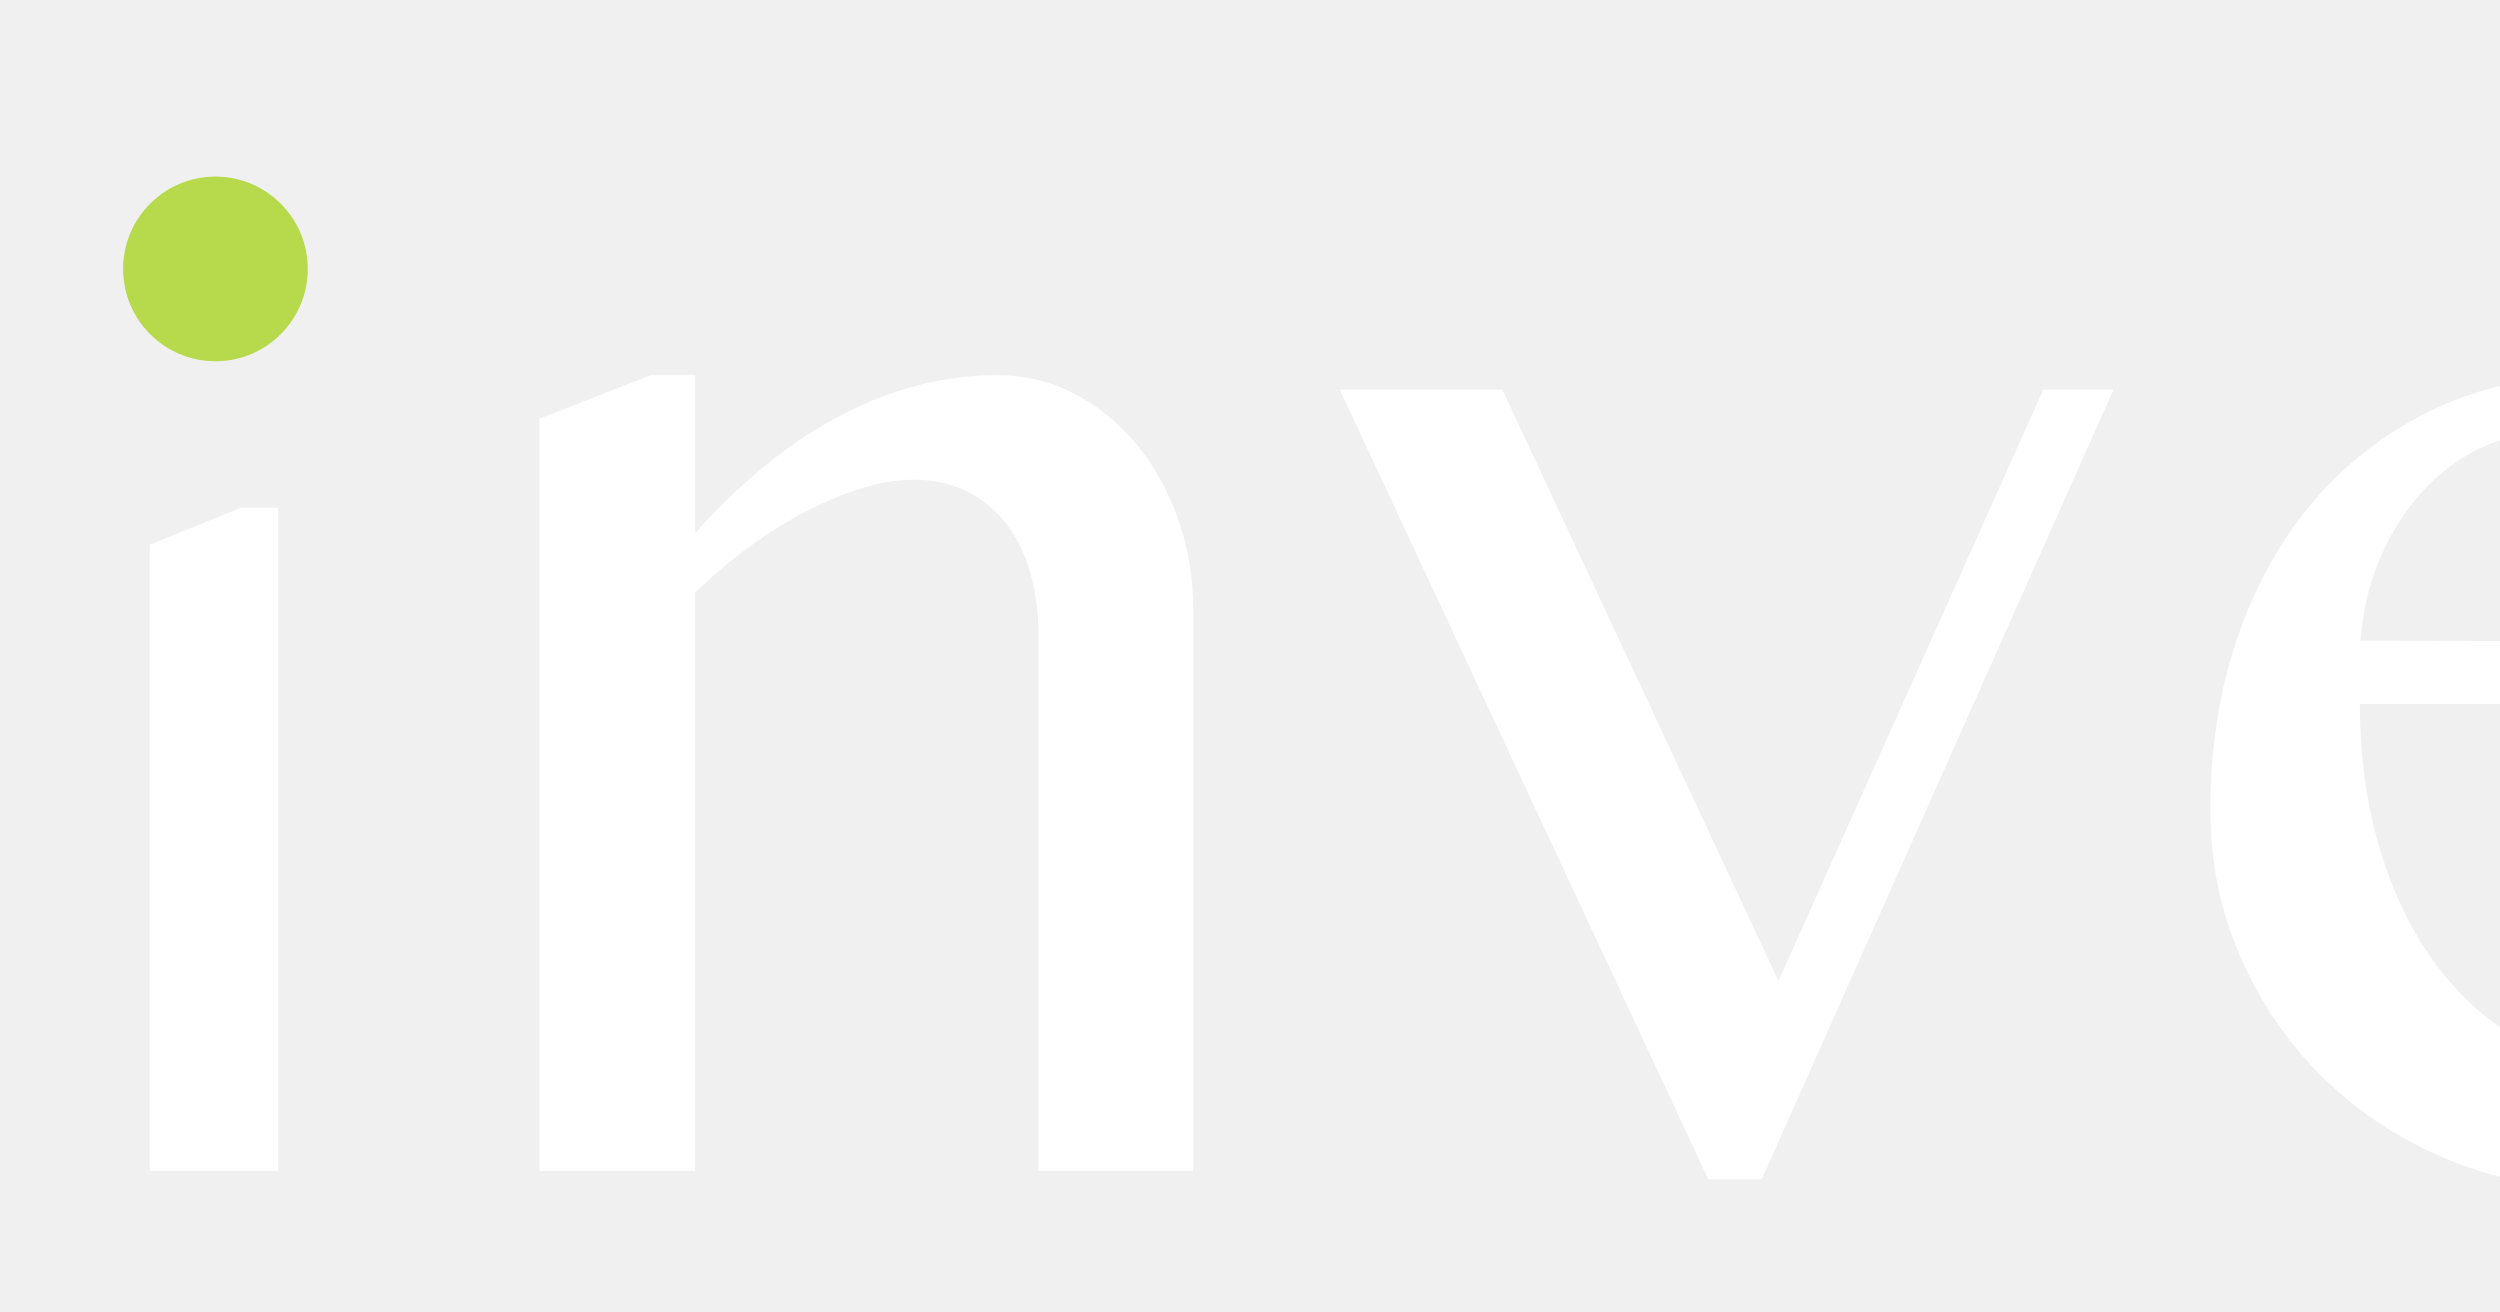
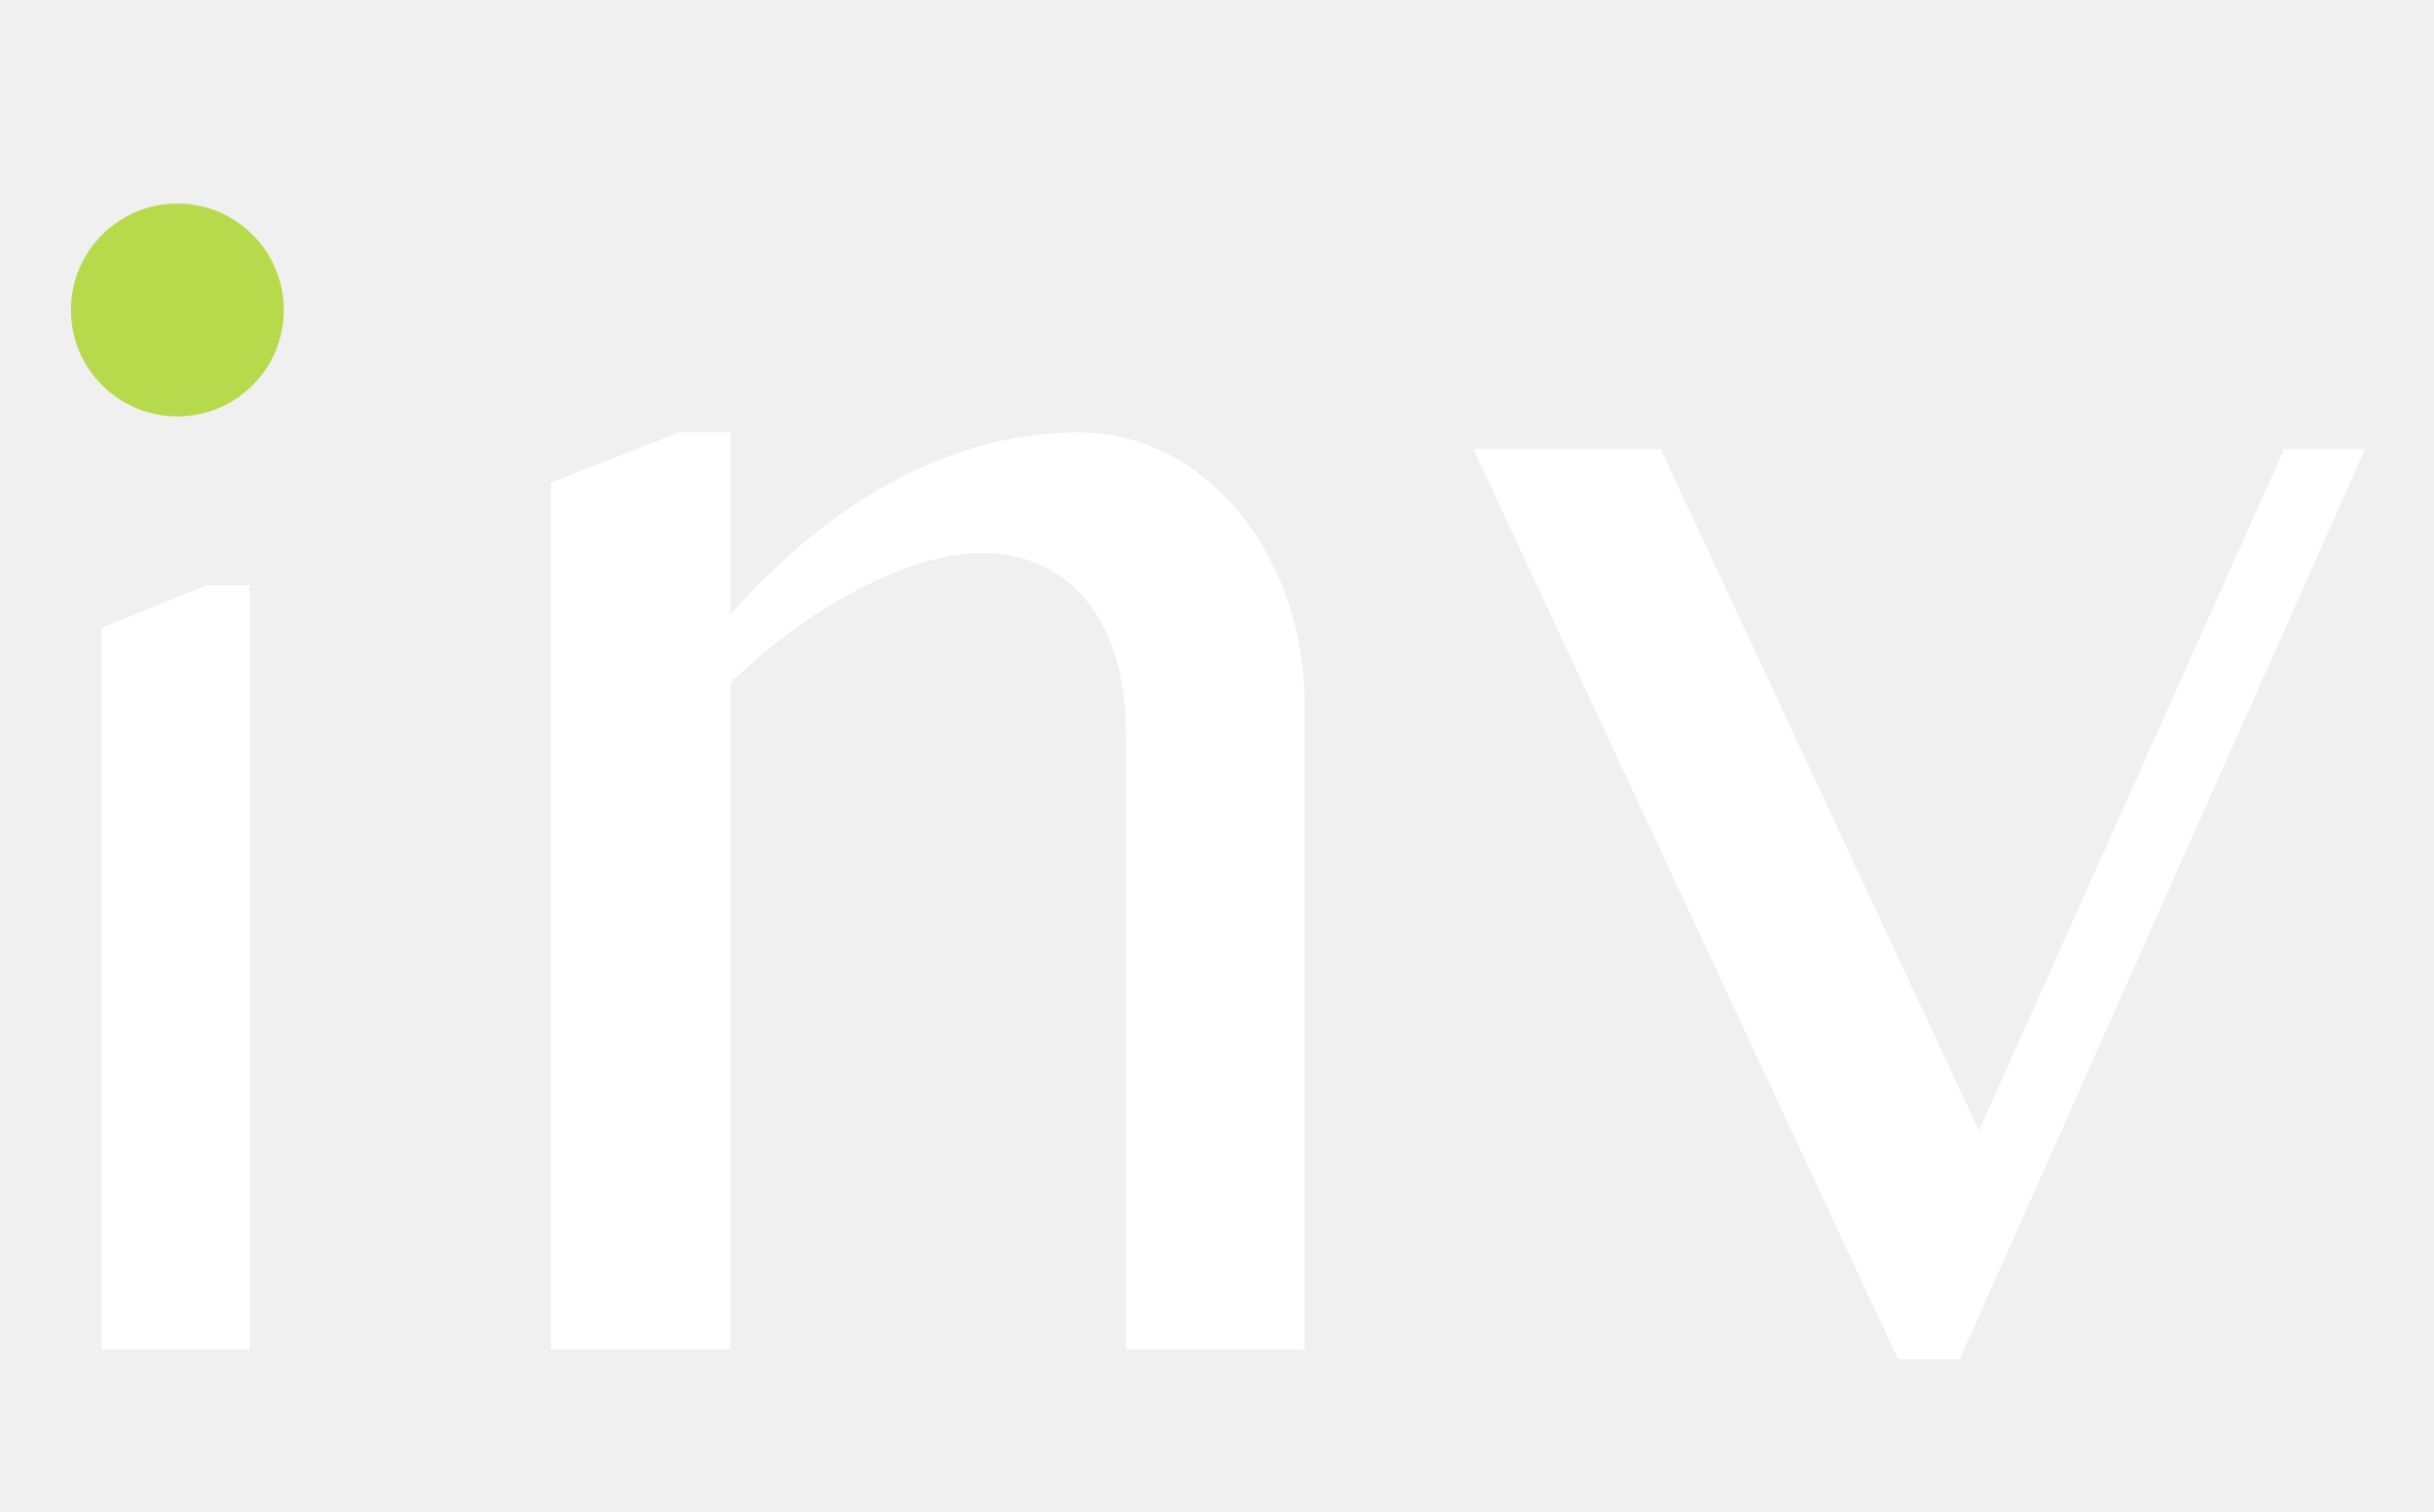
- <svg xmlns="http://www.w3.org/2000/svg" width="528" height="277" viewBox="1773.0 381.9 528 276.6">
+ <svg xmlns="http://www.w3.org/2000/svg" width="446" height="277" viewBox="1786 381.9 446 276.6">
  <path d="M1804.628 496.737 1823.83 488.949H1831.752V629.0H1804.628ZM1802.48 438.863Q1802.48 435.641 1803.688 432.821Q1804.897 430.001 1807.045 427.853Q1809.194 425.704 1812.014 424.496Q1814.833 423.287 1818.056 423.287Q1821.279 423.287 1824.099 424.496Q1826.918 425.704 1829.067 427.853Q1831.215 430.001 1832.424 432.821Q1833.632 435.641 1833.632 438.863Q1833.632 442.086 1832.424 444.906Q1831.215 447.726 1829.067 449.874Q1826.918 452.022 1824.099 453.231Q1821.279 454.439 1818.056 454.439Q1814.833 454.439 1812.014 453.231Q1809.194 452.022 1807.045 449.874Q1804.897 447.726 1803.688 444.906Q1802.48 442.086 1802.48 438.863Z" fill="#FFFFFF" />
  <path d="M1910.469 460.938H1919.815V494.293Q1934.8 477.535 1950.914 469.237Q1967.027 460.938 1983.624 460.938Q1992.325 460.938 1999.817 464.806Q2007.31 468.673 2012.95 475.44Q2018.589 482.208 2021.812 491.312Q2025.035 500.416 2025.035 510.729V629.0H1992.325V516.368Q1992.325 508.15 1990.391 501.947Q1988.458 495.743 1984.913 491.554Q1981.368 487.364 1976.614 485.189Q1971.861 483.014 1966.06 483.014Q1960.904 483.014 1955.103 484.786Q1949.302 486.559 1943.26 489.701Q1937.217 492.843 1931.255 497.193Q1925.294 501.544 1919.815 506.861V629.0H1886.944V470.123ZM2090.294 464.0 2148.624 588.878 2204.537 464.0H2219.361L2145.079 630.772H2133.799L2055.972 464.0ZM2320.713 632.545Q2303.956 632.545 2289.212 626.261Q2274.468 619.977 2263.511 609.181Q2252.554 598.385 2246.19 583.802Q2239.825 569.22 2239.825 552.784Q2239.825 532.965 2245.626 516.126Q2251.426 499.288 2262.061 487.042Q2272.696 474.796 2287.601 467.867Q2302.505 460.938 2320.875 460.938Q2336.988 460.938 2350.523 466.659Q2364.058 472.379 2373.807 481.966Q2383.555 491.554 2388.953 504.122Q2394.351 516.69 2394.351 530.387H2271.407Q2271.407 546.983 2275.677 561.163Q2279.947 575.343 2287.681 585.655Q2295.416 595.968 2306.05 601.769Q2316.685 607.569 2329.415 607.569Q2340.049 607.569 2349.878 604.105Q2359.708 600.641 2367.684 595.001Q2375.66 589.361 2381.299 582.11Q2386.939 574.859 2389.195 567.125L2398.702 571.314Q2395.157 584.044 2387.261 595.162Q2379.366 606.28 2368.812 614.579Q2358.257 622.877 2345.85 627.711Q2333.443 632.545 2320.713 632.545ZM2353.262 517.174Q2353.262 507.828 2349.959 499.771Q2346.656 491.715 2340.855 485.833Q2335.054 479.952 2327.32 476.568Q2319.586 473.185 2310.723 473.185Q2303.311 473.185 2296.544 476.488Q2289.776 479.791 2284.459 485.672Q2279.141 491.554 2275.677 499.61Q2272.212 507.667 2271.568 517.013ZM2515.04 632.545Q2498.282 632.545 2483.538 626.261Q2468.794 619.977 2457.837 609.181Q2446.88 598.385 2440.516 583.802Q2434.151 569.22 2434.151 552.784Q2434.151 532.965 2439.952 516.126Q2445.753 499.288 2456.387 487.042Q2467.022 474.796 2481.927 467.867Q2496.832 460.938 2515.201 460.938Q2531.314 460.938 2544.849 466.659Q2558.384 472.379 2568.133 481.966Q2577.881 491.554 2583.279 504.122Q2588.677 516.69 2588.677 530.387H2465.733Q2465.733 546.983 2470.003 561.163Q2474.273 575.343 2482.007 585.655Q2489.742 595.968 2500.377 601.769Q2511.011 607.569 2523.741 607.569Q2534.376 607.569 2544.205 604.105Q2554.034 600.641 2562.01 595.001Q2569.986 589.361 2575.626 582.11Q2581.265 574.859 2583.521 567.125L2593.028 571.314Q2589.483 584.044 2581.587 595.162Q2573.692 606.28 2563.138 614.579Q2552.584 622.877 2540.176 627.711Q2527.769 632.545 2515.04 632.545ZM2547.588 517.174Q2547.588 507.828 2544.285 499.771Q2540.982 491.715 2535.181 485.833Q2529.38 479.952 2521.646 476.568Q2513.912 473.185 2505.049 473.185Q2497.637 473.185 2490.87 476.488Q2484.102 479.791 2478.785 485.672Q2473.467 491.554 2470.003 499.61Q2466.539 507.667 2465.894 517.013ZM2663.121 460.938H2672.466V494.293Q2687.452 477.535 2703.565 469.237Q2719.678 460.938 2736.275 460.938Q2744.976 460.938 2752.469 464.806Q2759.961 468.673 2765.601 475.44Q2771.241 482.208 2774.463 491.312Q2777.686 500.416 2777.686 510.729V629.0H2744.976V516.368Q2744.976 508.15 2743.043 501.947Q2741.109 495.743 2737.564 491.554Q2734.019 487.364 2729.266 485.189Q2724.512 483.014 2718.711 483.014Q2713.555 483.014 2707.754 484.786Q2701.954 486.559 2695.911 489.701Q2689.869 492.843 2683.907 497.193Q2677.945 501.544 2672.466 506.861V629.0H2639.595V470.123ZM2870.337 407.926H2879.683V464.0H2916.421V478.019H2879.683V594.195Q2879.683 597.901 2881.053 601.124Q2882.422 604.347 2884.759 606.764Q2887.095 609.181 2890.318 610.55Q2893.541 611.92 2897.408 611.92Q2902.886 611.92 2907.398 609.181Q2911.91 606.441 2915.294 602.413L2923.511 607.892Q2916.744 619.332 2905.948 625.938Q2895.152 632.545 2879.2 632.545Q2870.982 632.545 2864.859 629.725Q2858.736 626.905 2854.788 621.83Q2850.84 616.754 2848.907 609.745Q2846.973 602.735 2846.973 594.195V478.019H2818.292V471.896L2846.973 464.0V417.11ZM3069.336 629.0Q3062.891 625.777 3058.46 619.896Q3054.029 614.015 3054.029 606.441Q3048.228 610.792 3042.669 615.465Q3037.11 620.138 3030.584 623.924Q3024.058 627.711 3016.082 630.128Q3008.106 632.545 2997.632 632.545Q2987.964 632.545 2980.149 629.403Q2972.335 626.261 2966.937 620.782Q2961.539 615.304 2958.558 607.73Q2955.577 600.157 2955.577 591.456Q2955.577 580.821 2959.766 572.281Q2963.956 563.741 2971.287 557.054Q2978.619 550.367 2988.287 545.13Q2997.955 539.894 3008.912 535.785Q3019.869 531.676 3031.47 528.453Q3043.072 525.23 3054.029 522.491V512.179Q3054.029 500.899 3052.418 493.165Q3050.806 485.431 3047.422 480.677Q3044.039 475.924 3038.802 473.91Q3033.565 471.896 3026.314 471.896Q3019.385 471.896 3013.585 474.635Q3007.784 477.374 3003.353 481.966Q2998.921 486.559 2996.102 492.762Q2993.282 498.966 2992.315 505.895H2962.344Q2963.633 495.26 2969.676 486.881Q2975.718 478.502 2984.903 472.782Q2994.087 467.062 3005.77 464.0Q3017.452 460.938 3030.02 460.938Q3046.133 460.938 3057.09 464.081Q3068.047 467.223 3074.654 472.862Q3081.26 478.502 3084.08 486.639Q3086.9 494.776 3086.9 504.605V606.441Q3086.9 614.015 3091.331 619.896Q3095.762 625.777 3102.208 629.0ZM3054.029 532.965Q3046.939 535.221 3039.366 538.121Q3031.793 541.021 3024.542 544.647Q3017.291 548.272 3010.684 552.462Q3004.078 556.651 2999.083 561.485Q2994.087 566.319 2991.187 571.637Q2988.287 576.954 2988.287 582.755Q2988.287 588.878 2990.543 594.276Q2992.798 599.674 2996.504 603.783Q3000.211 607.892 3005.044 610.228Q3009.878 612.564 3015.035 612.564Q3020.513 612.564 3025.508 611.114Q3030.503 609.664 3035.176 607.167Q3039.849 604.669 3044.522 601.446Q3049.195 598.224 3054.029 594.518Z" fill="#FFFFFF" />
  <path d="M1799 438.5C1799 427.73 1807.73 419 1818.5 419 1829.27 419 1838 427.73 1838 438.5 1838 449.269 1829.27 458 1818.5 458 1807.73 458 1799 449.269 1799 438.5Z" fill="#B7D94C" />
</svg>
